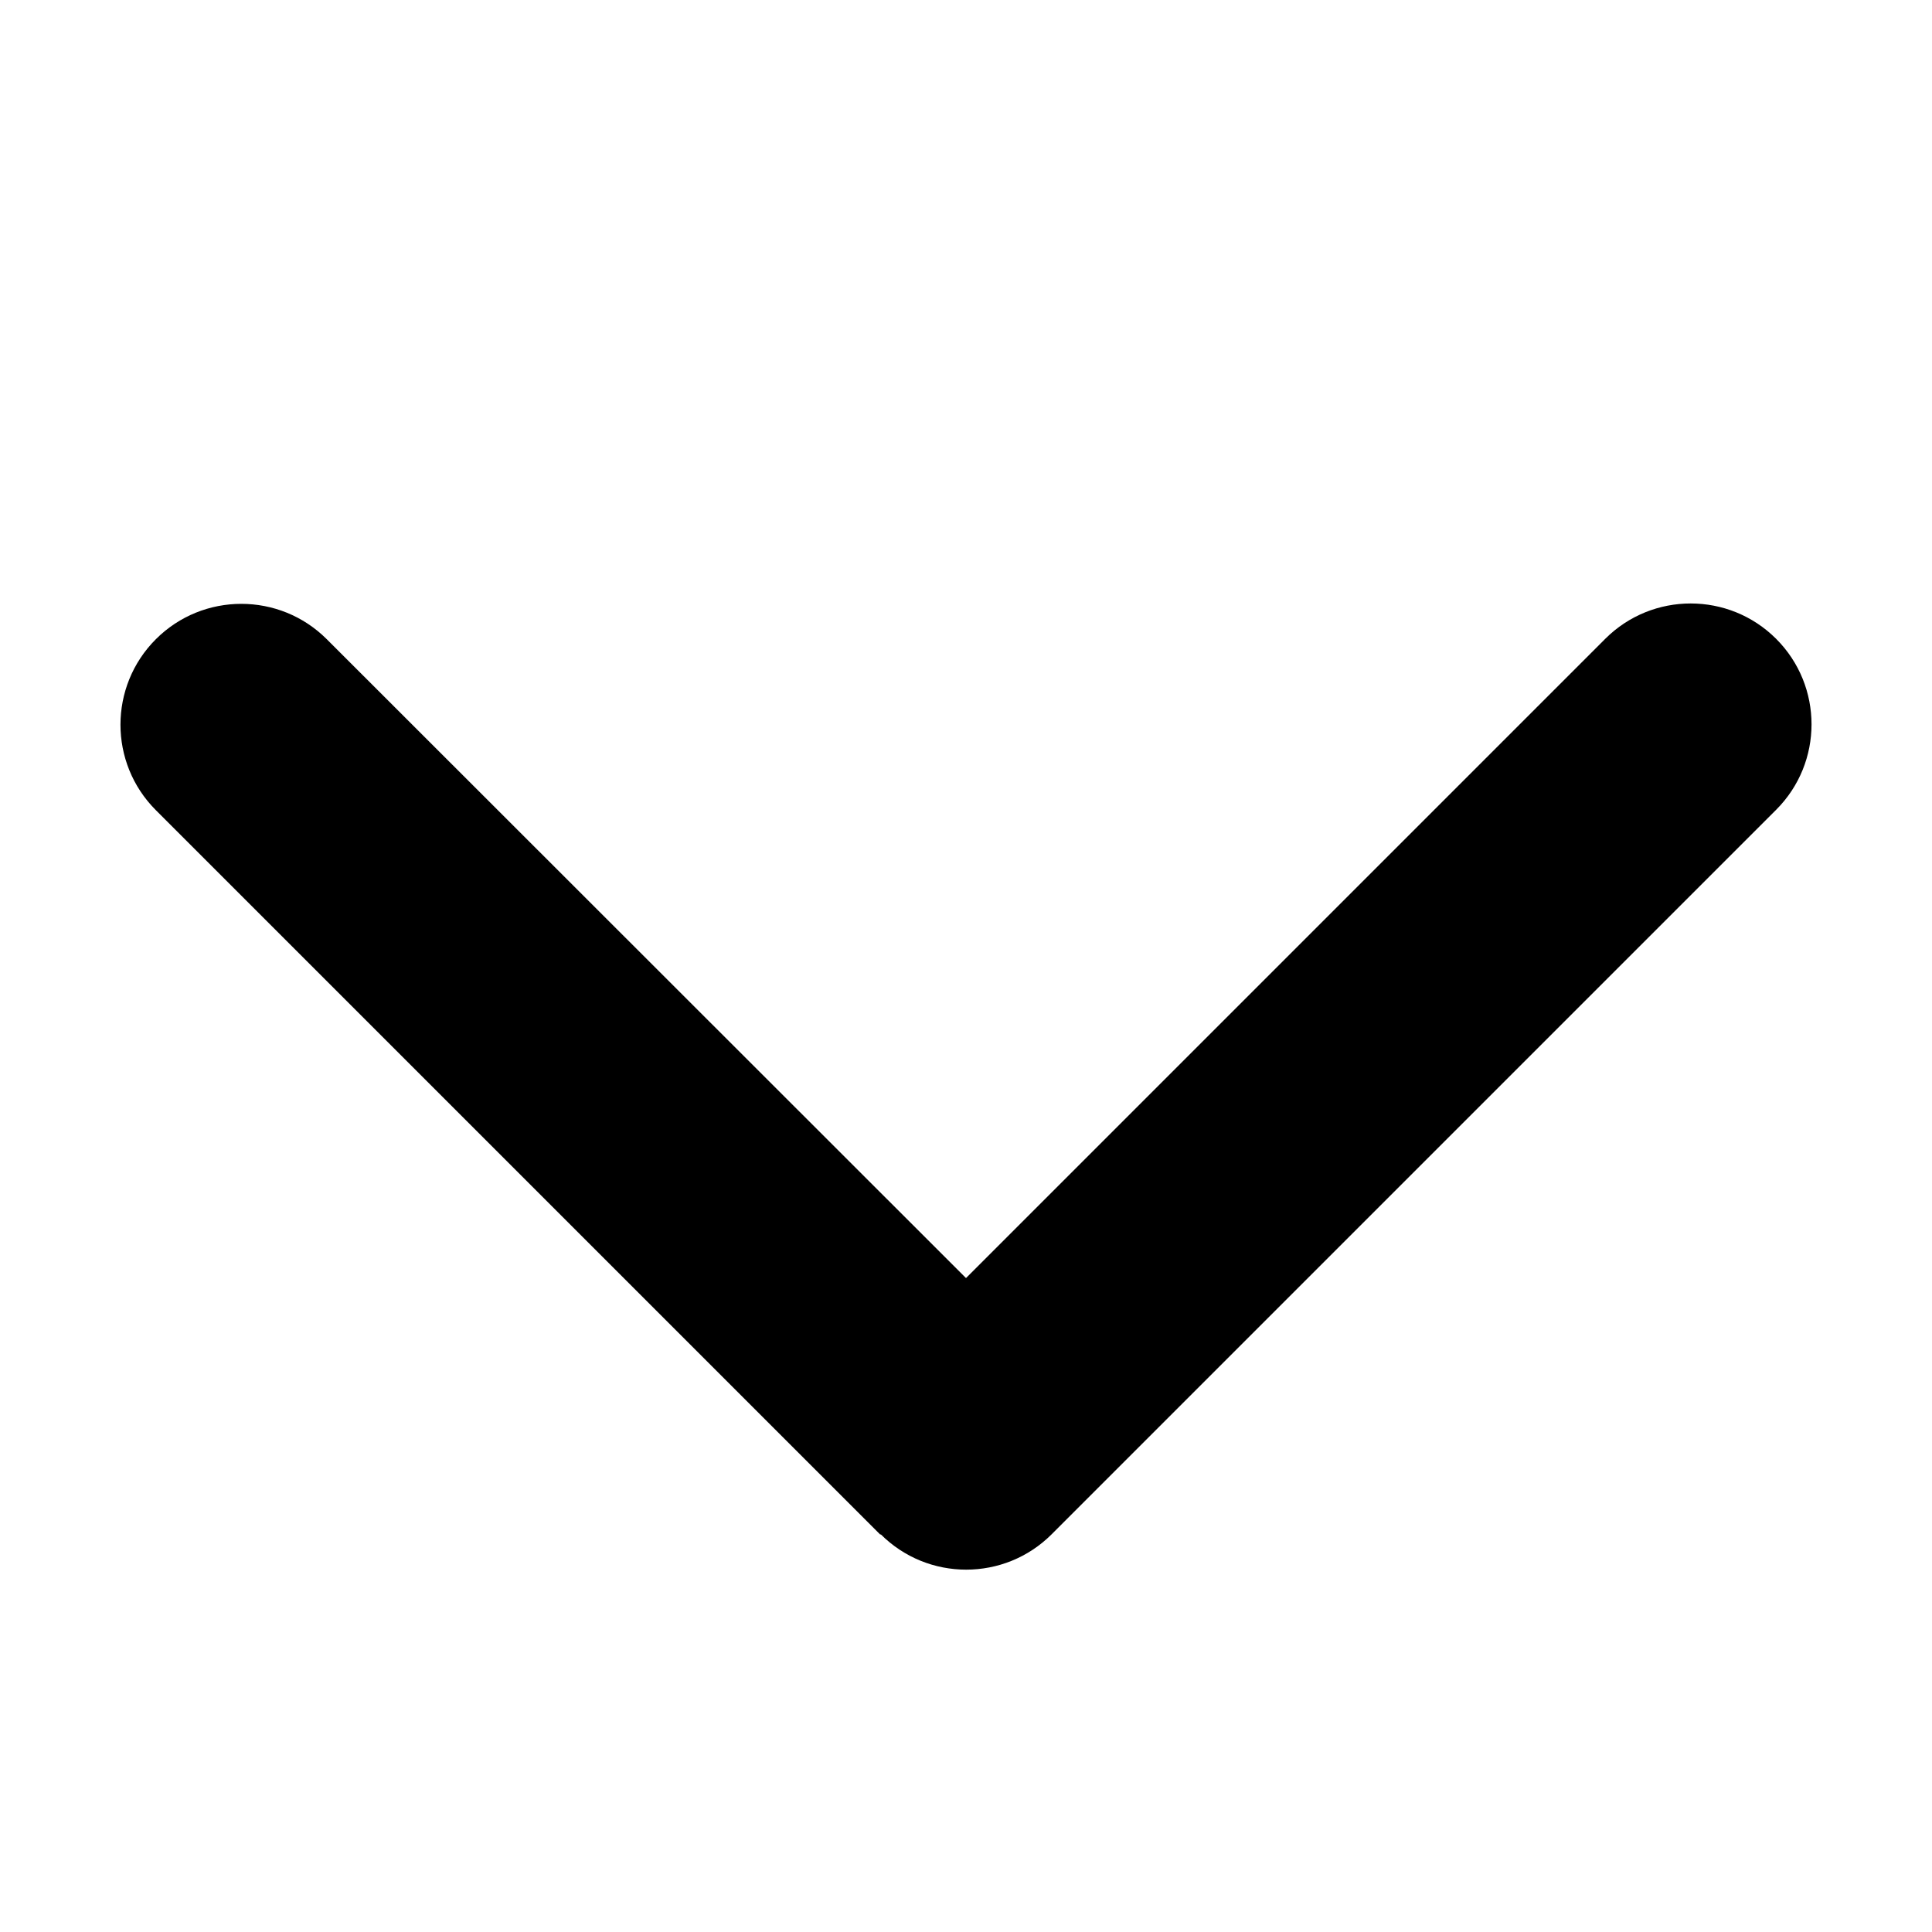
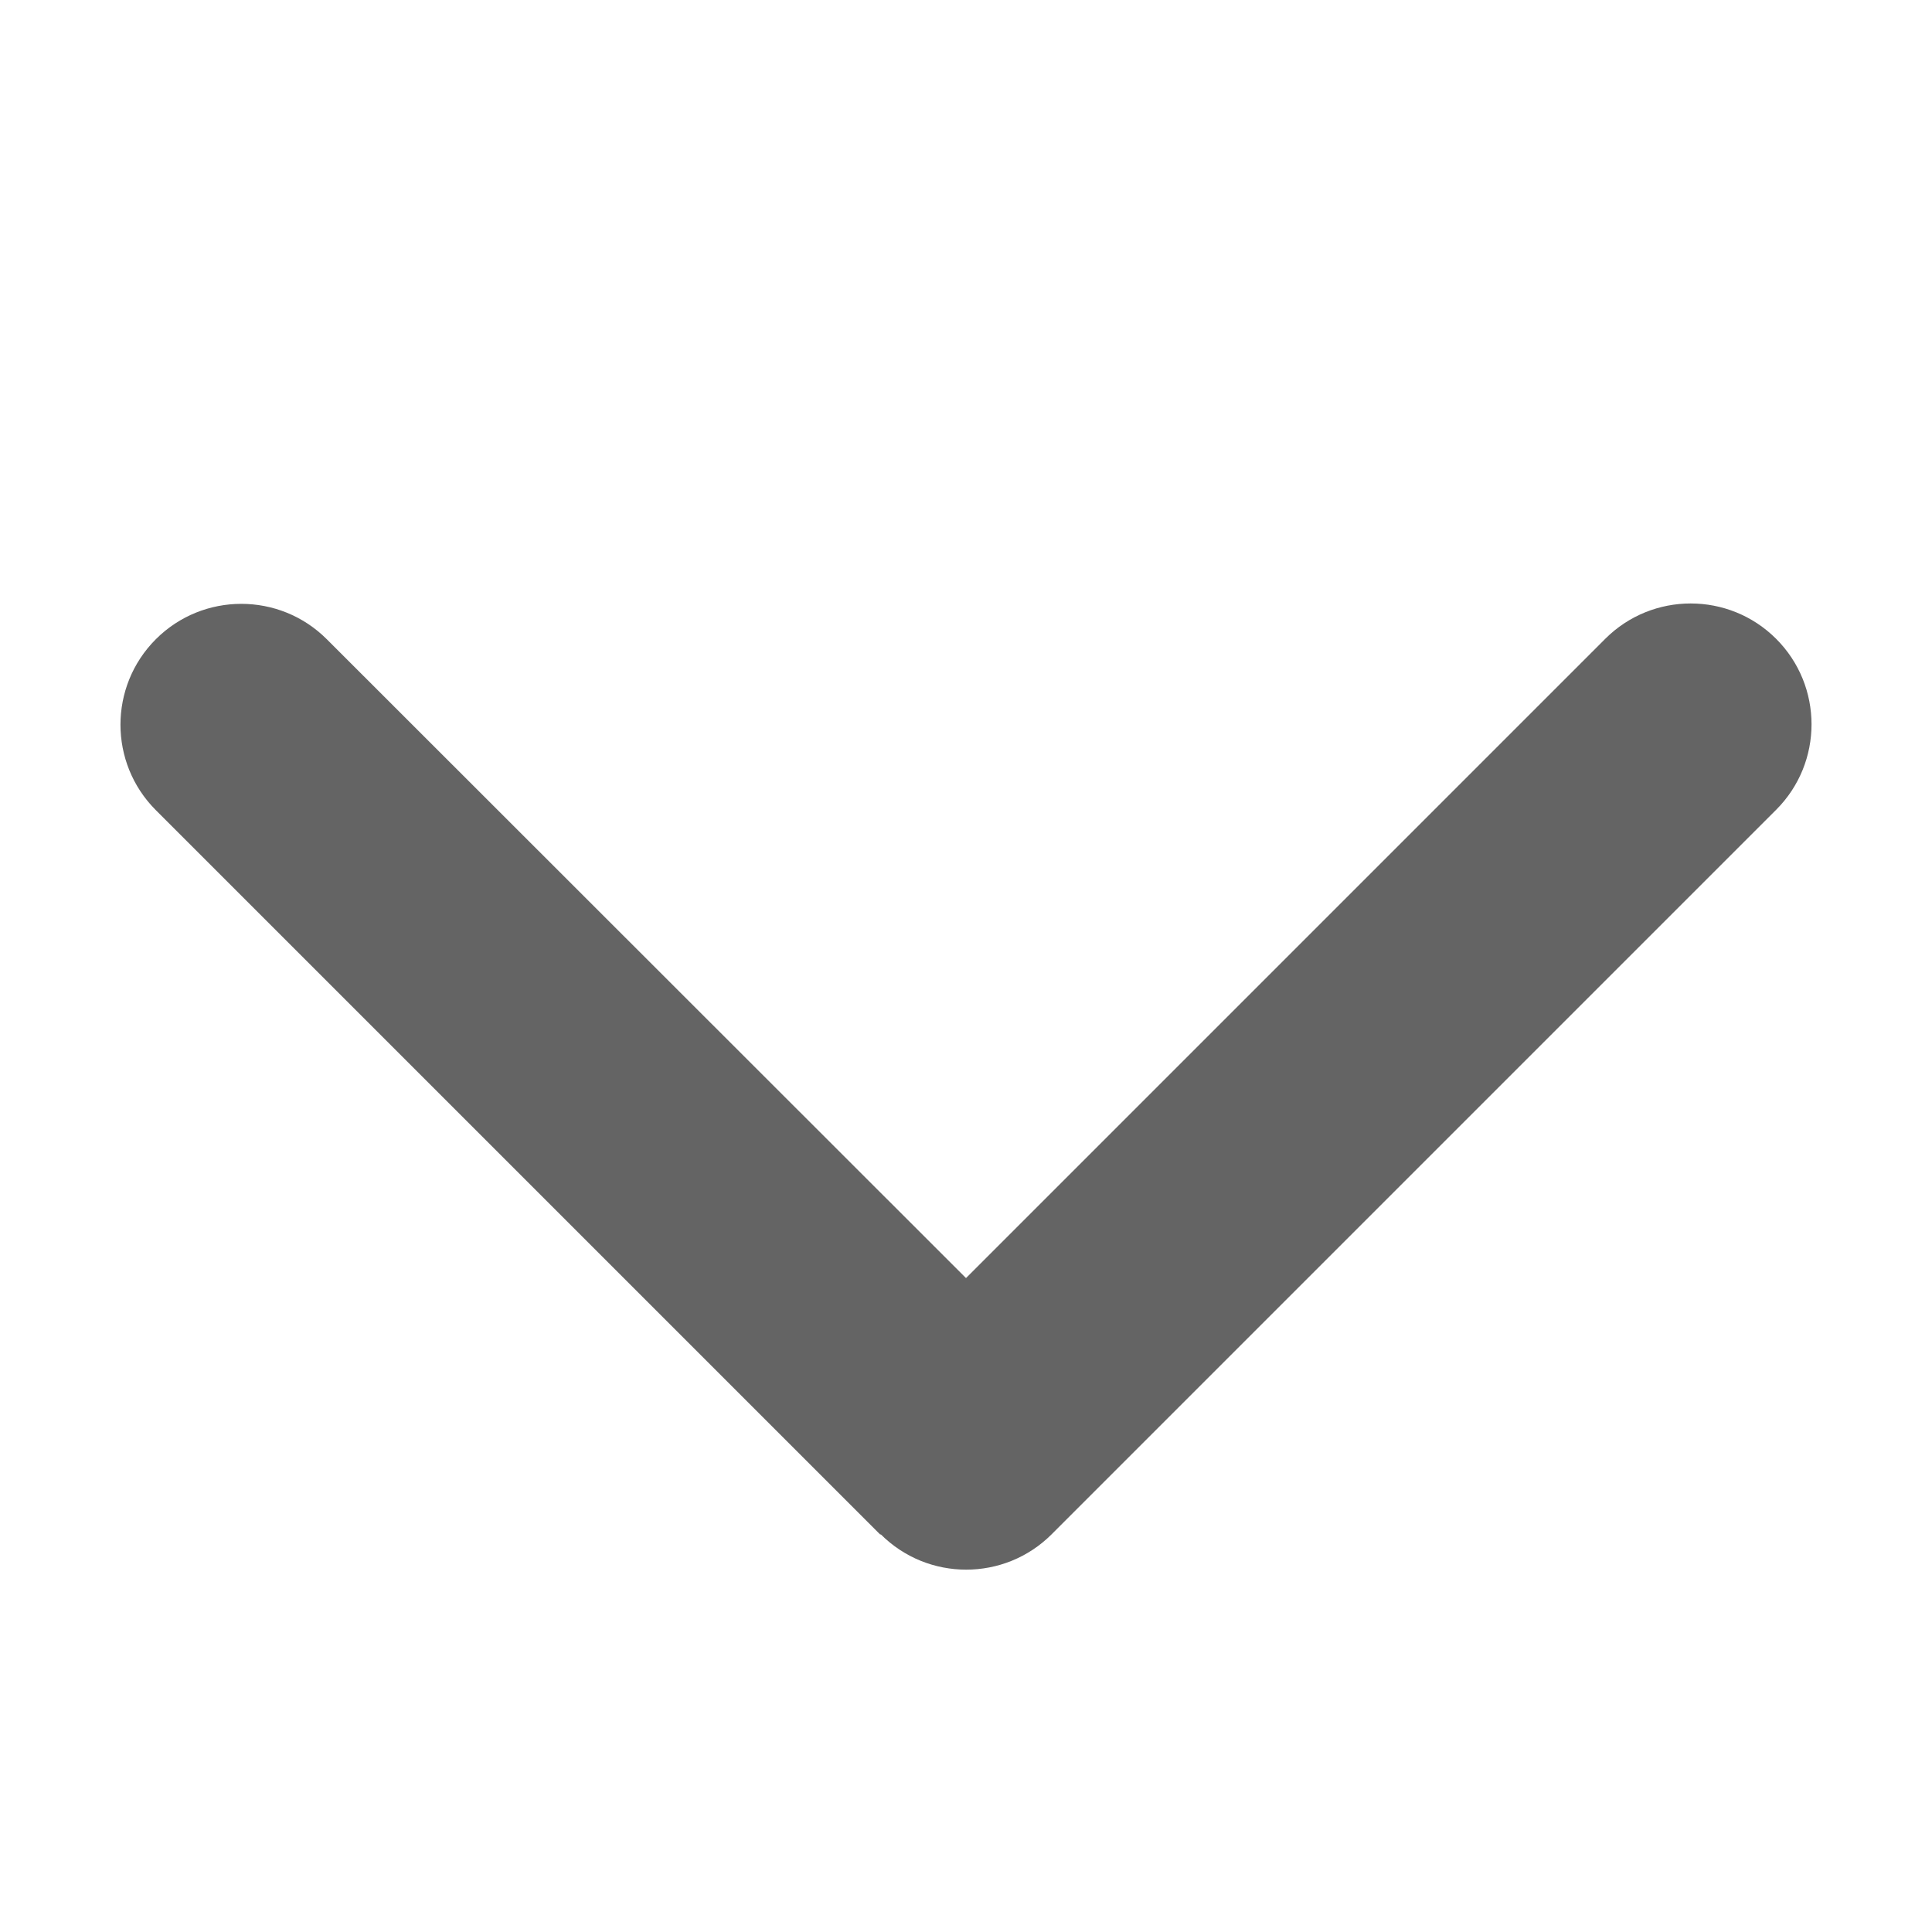
- <svg xmlns="http://www.w3.org/2000/svg" viewBox="0 0 512 512">
-   <path d="M233.4 406.6c12.5 12.5 32.8 12.5 45.3 0l192-192c12.5-12.5 12.5-32.8 0-45.3s-32.8-12.5-45.3 0L256 338.7 86.6 169.4c-12.5-12.5-32.8-12.5-45.3 0s-12.5 32.8 0 45.3l192 192z" />
+ <svg xmlns="http://www.w3.org/2000/svg" viewBox="0 0 512 512" style="enable-background:new 0 0 512 512">
+   <path d="M233.4 406.6c12.5 12.5 32.8 12.5 45.3 0l192-192c12.5-12.5 12.5-32.8 0-45.3s-32.8-12.5-45.3 0L256 338.7 86.6 169.4c-12.5-12.5-32.8-12.5-45.3 0s-12.5 32.8 0 45.3l192 192z" fill="#646464" data-original="#000000" />
</svg>
